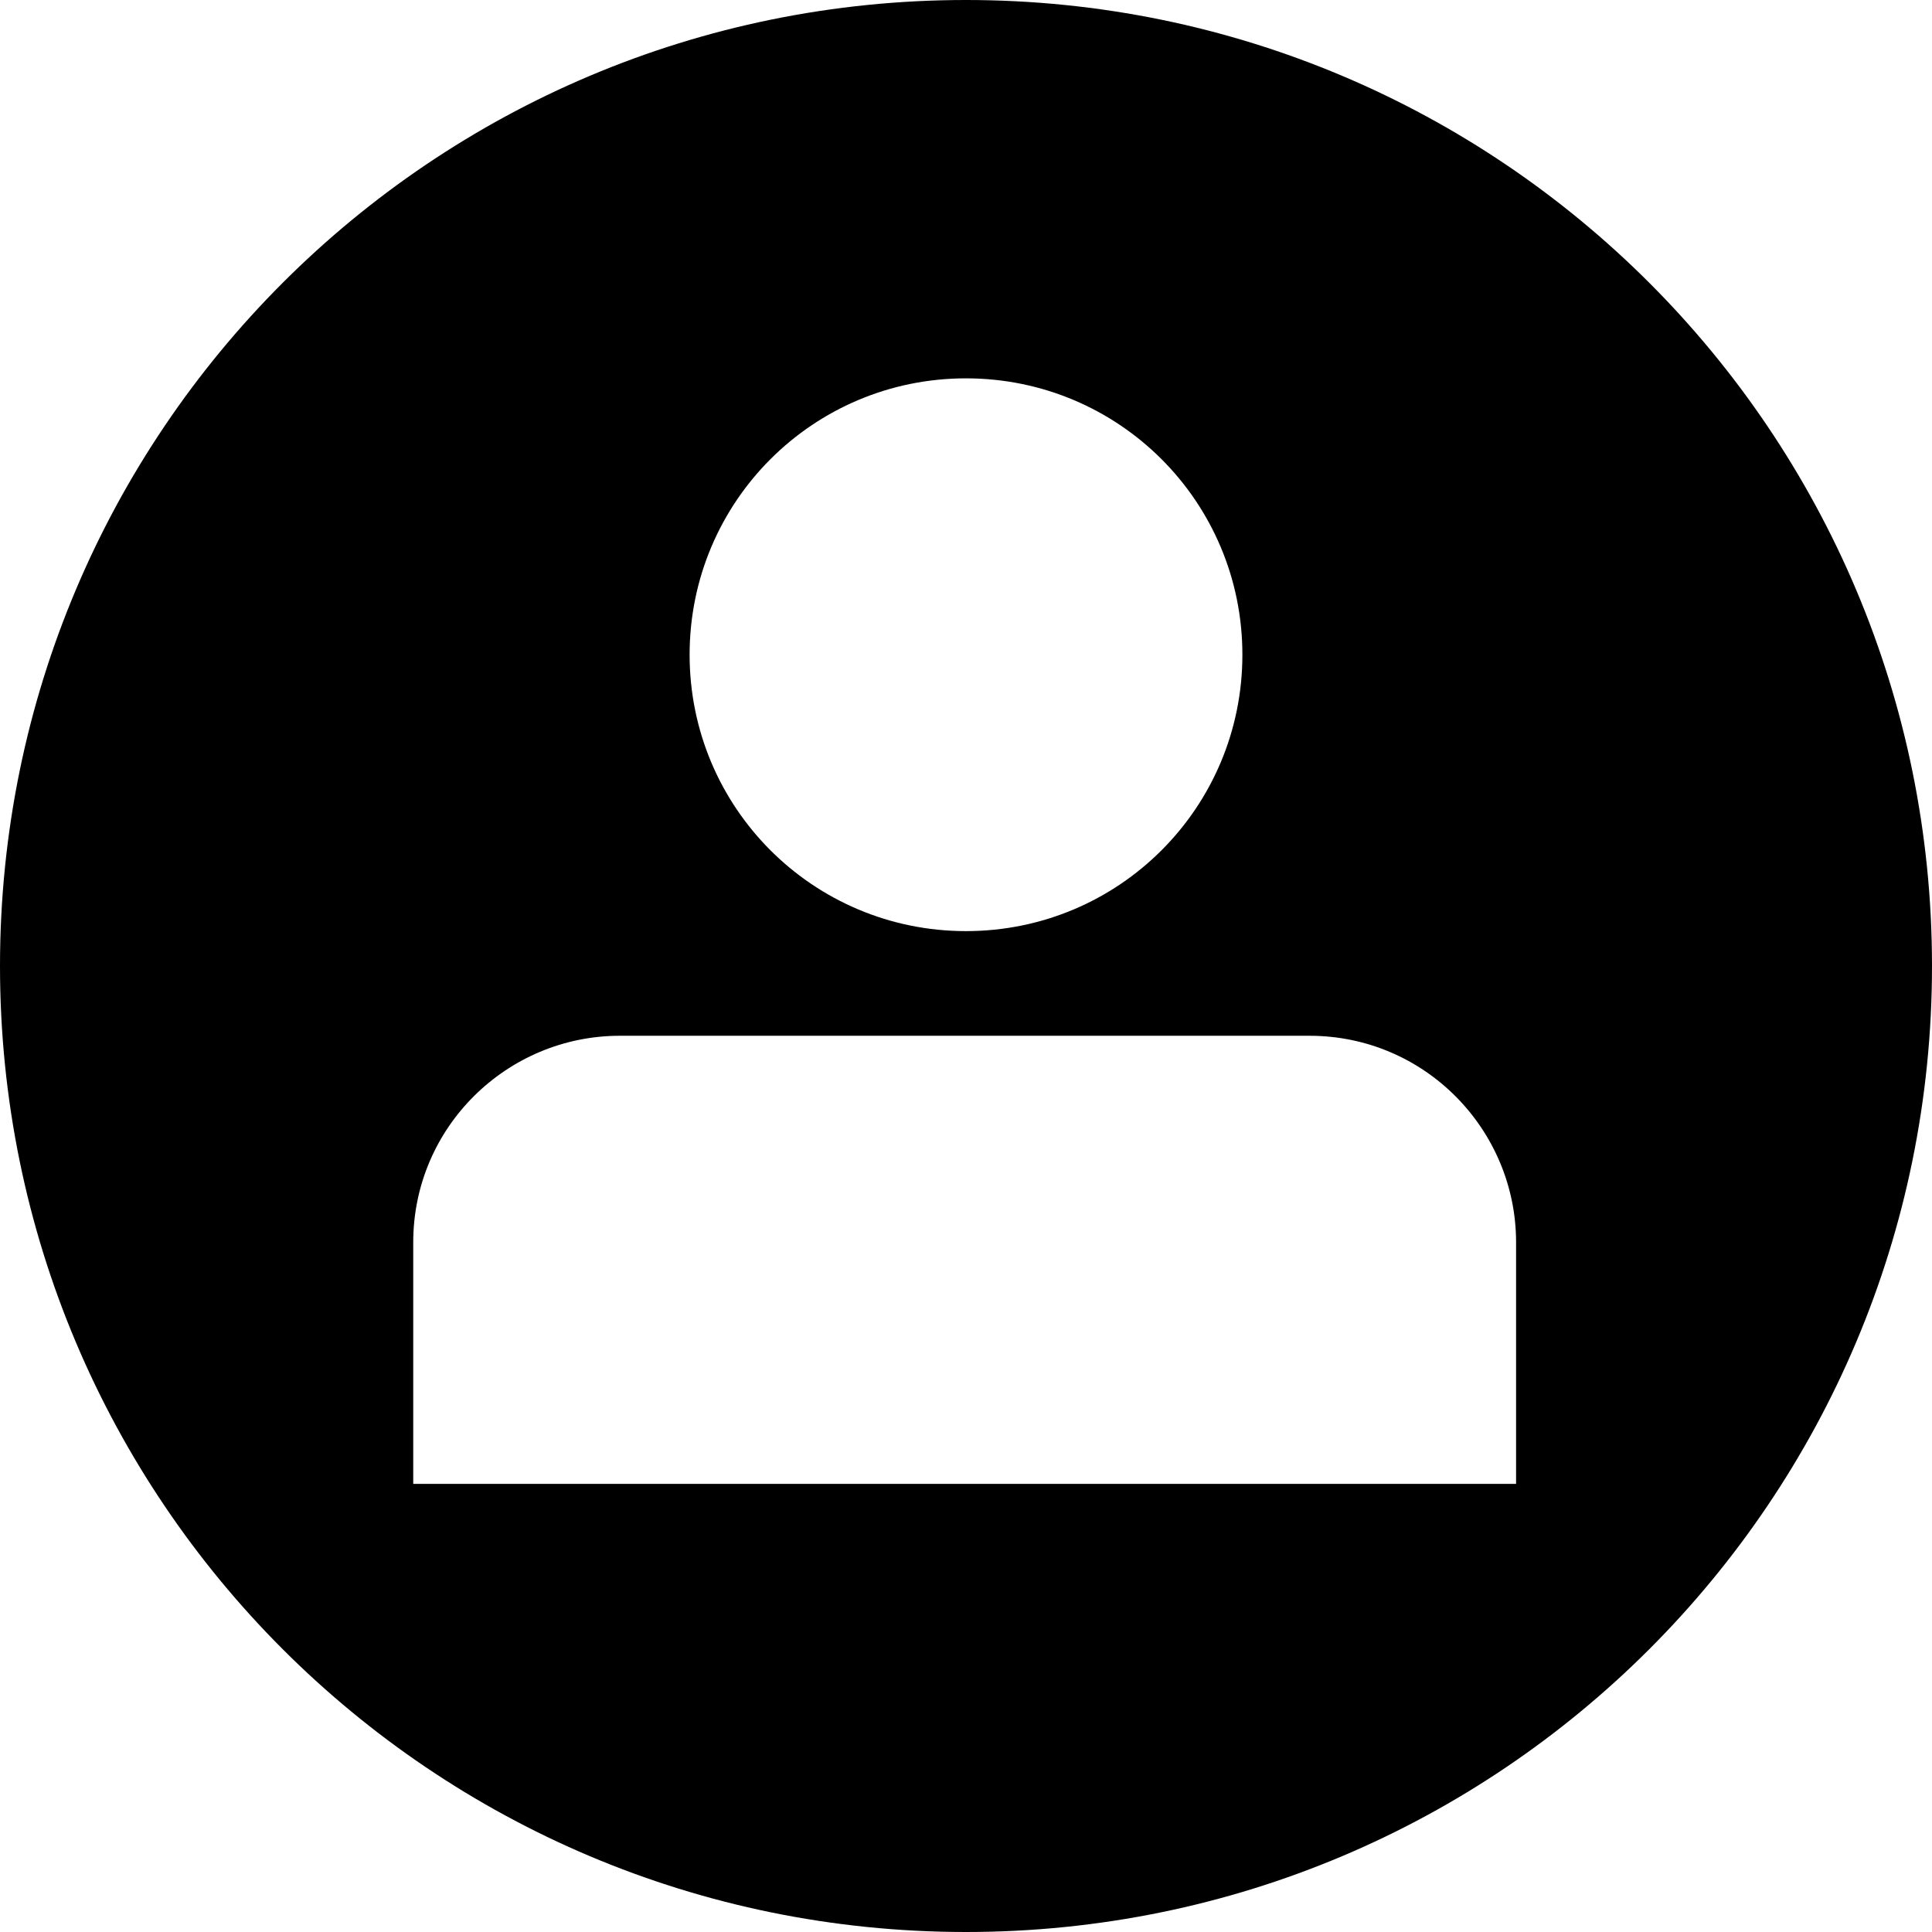
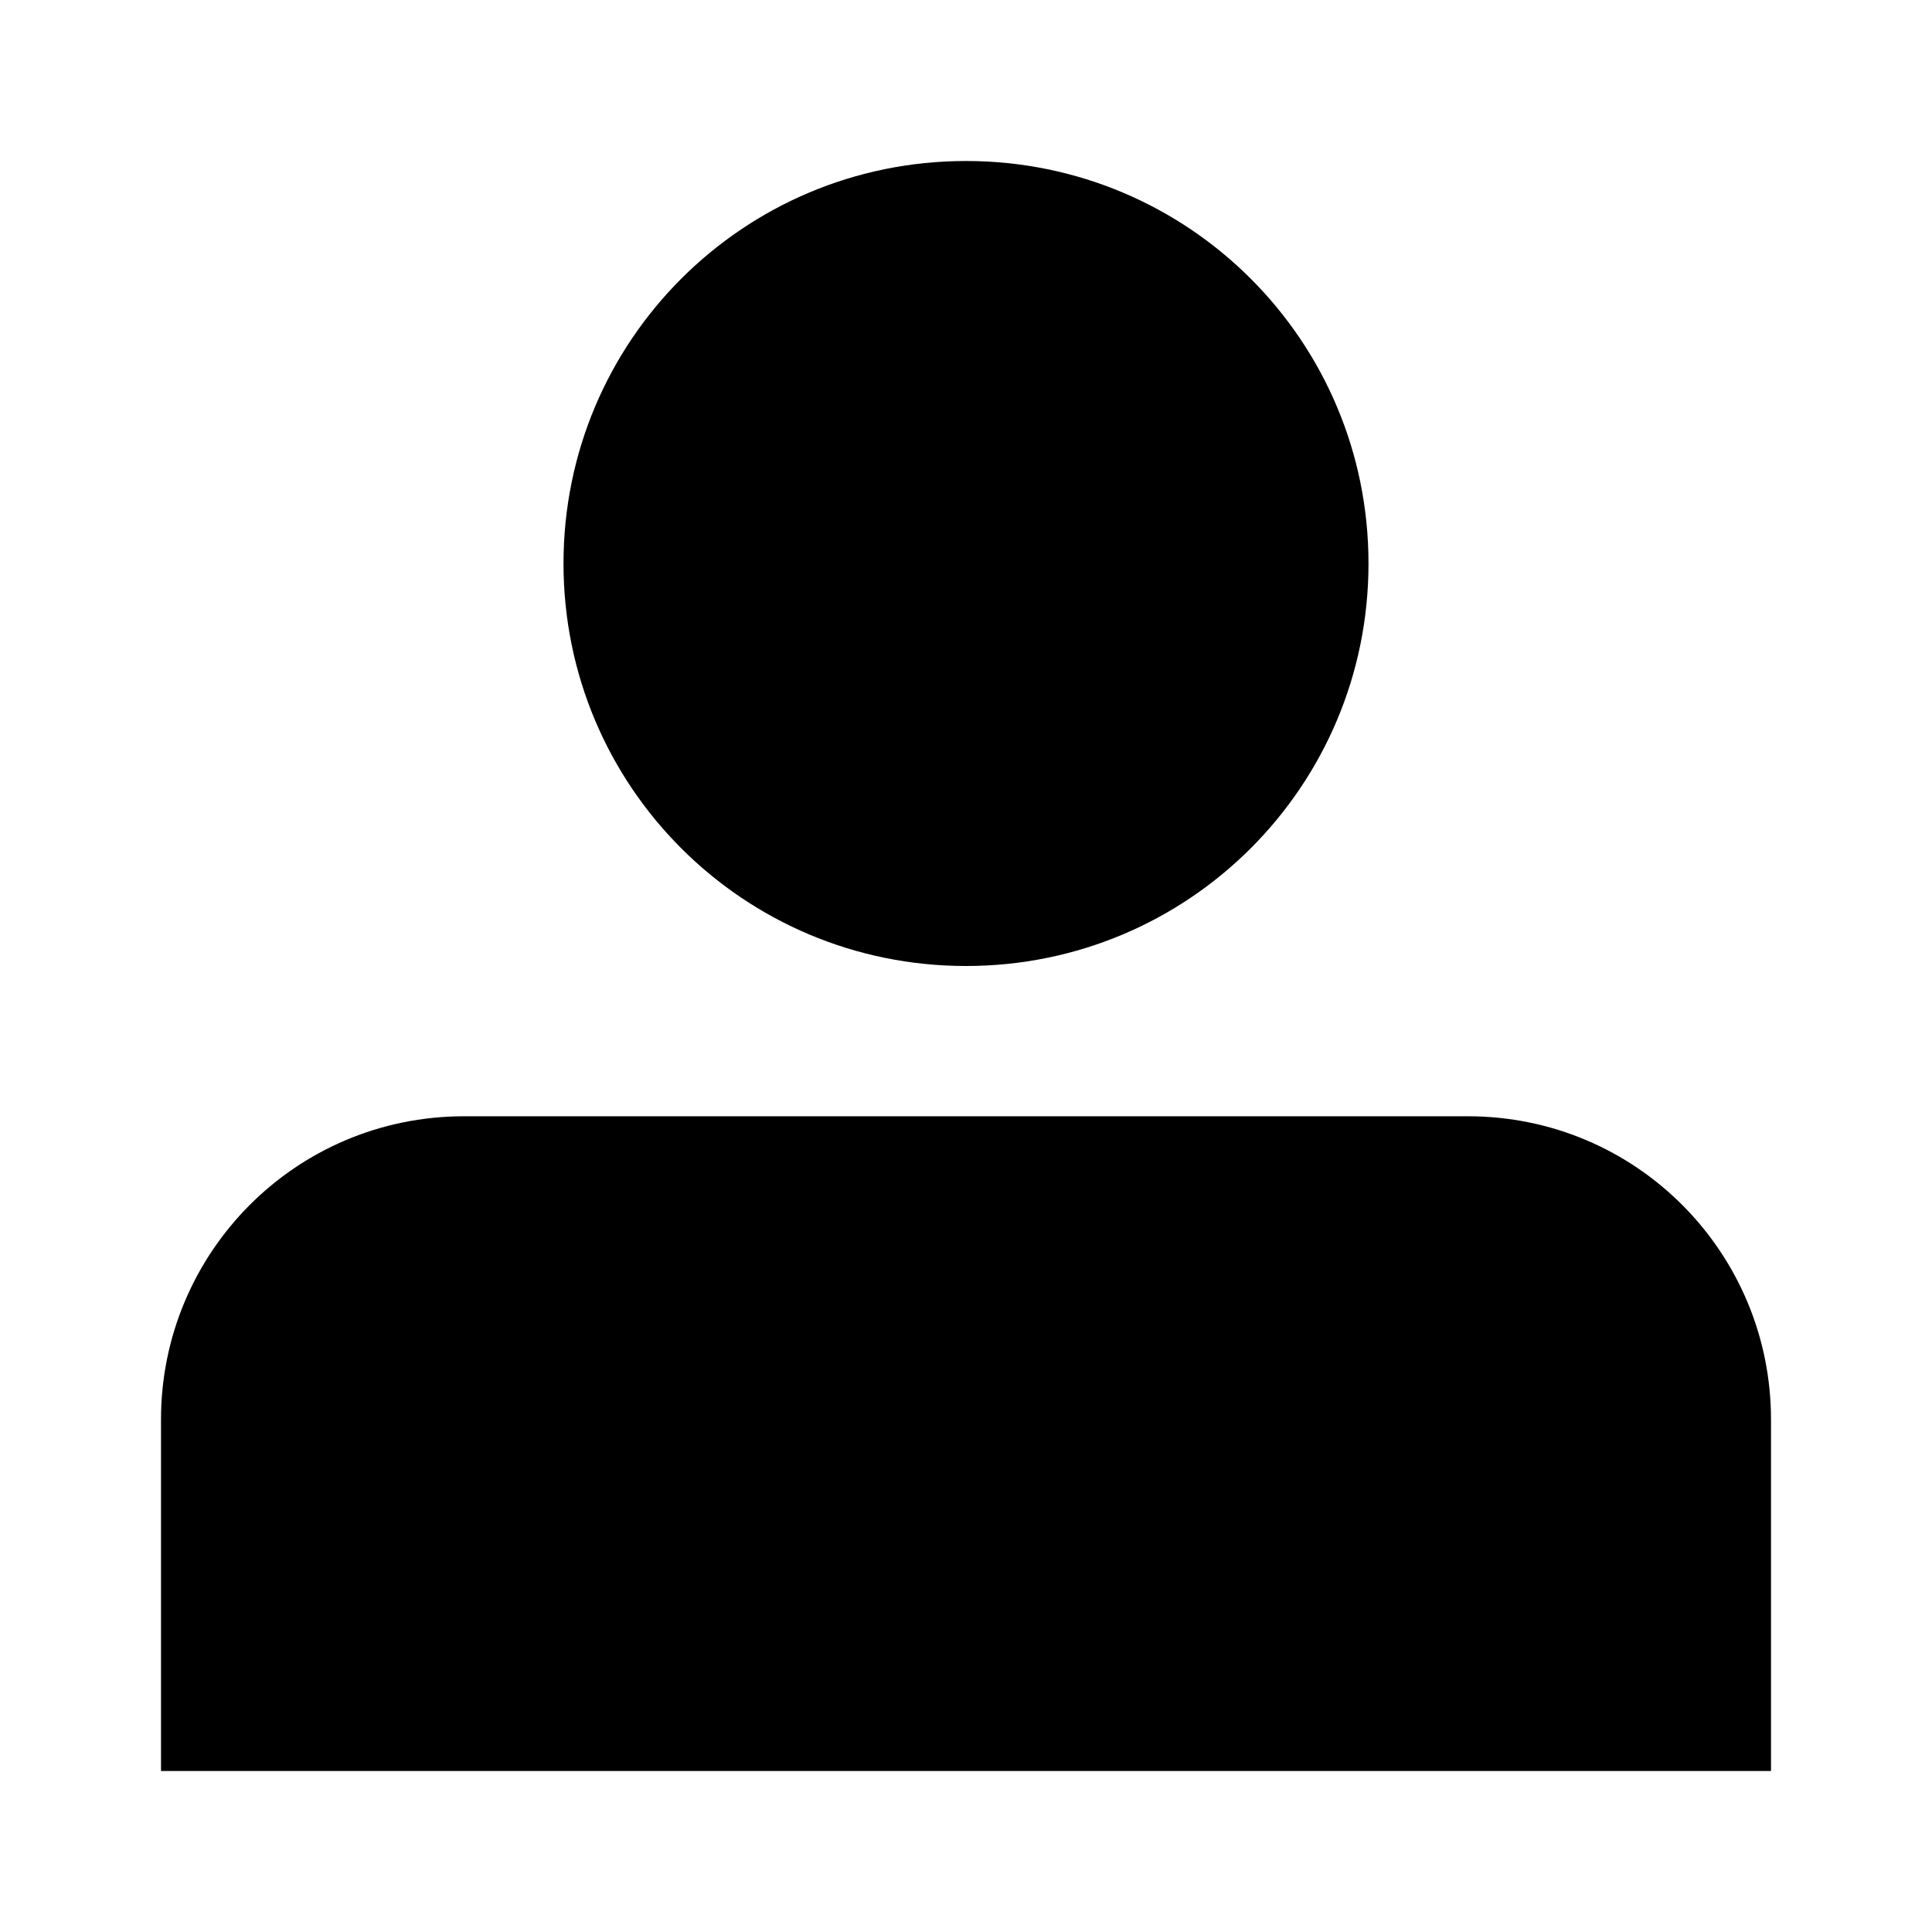
<svg xmlns="http://www.w3.org/2000/svg" version="1.1" id="圖層_1" x="0px" y="0px" viewBox="0 0 72 72" style="enable-background:new 0 0 72 72;" xml:space="preserve">
  <style type="text/css">
	.st0{fill-rule:evenodd;clip-rule:evenodd;}
</style>
-   <path class="st0" d="M56.6,55.3H15.4v-9c0-4.3,3.5-7.7,7.7-7.7h25.7c4.3,0,7.7,3.5,7.7,7.7V55.3z M36,14.1c5.7,0,10.3,4.6,10.3,10.3  S41.7,34.7,36,34.7s-10.3-4.6-10.3-10.3S30.3,14.1,36,14.1z M36,0C16.1,0,0,16.1,0,36s16.1,36,36,36s36-16.1,36-36S55.9,0,36,0z" />
+   <g>
+     <path class="st0" d="M54.7,41.6H17.3C11,41.6,6,46.7,6,52.9V66h60V52.9C66,46.7,61,41.6,54.7,41.6" />
+     <path class="st0" d="M36,36c8.3,0,15-6.7,15-15S44.3,6,36,6c0,0,0,0,0,0c-8.3,0-15,6.7-15,15C21,29.3,27.7,36,36,36" />
+   </g>
</svg>
